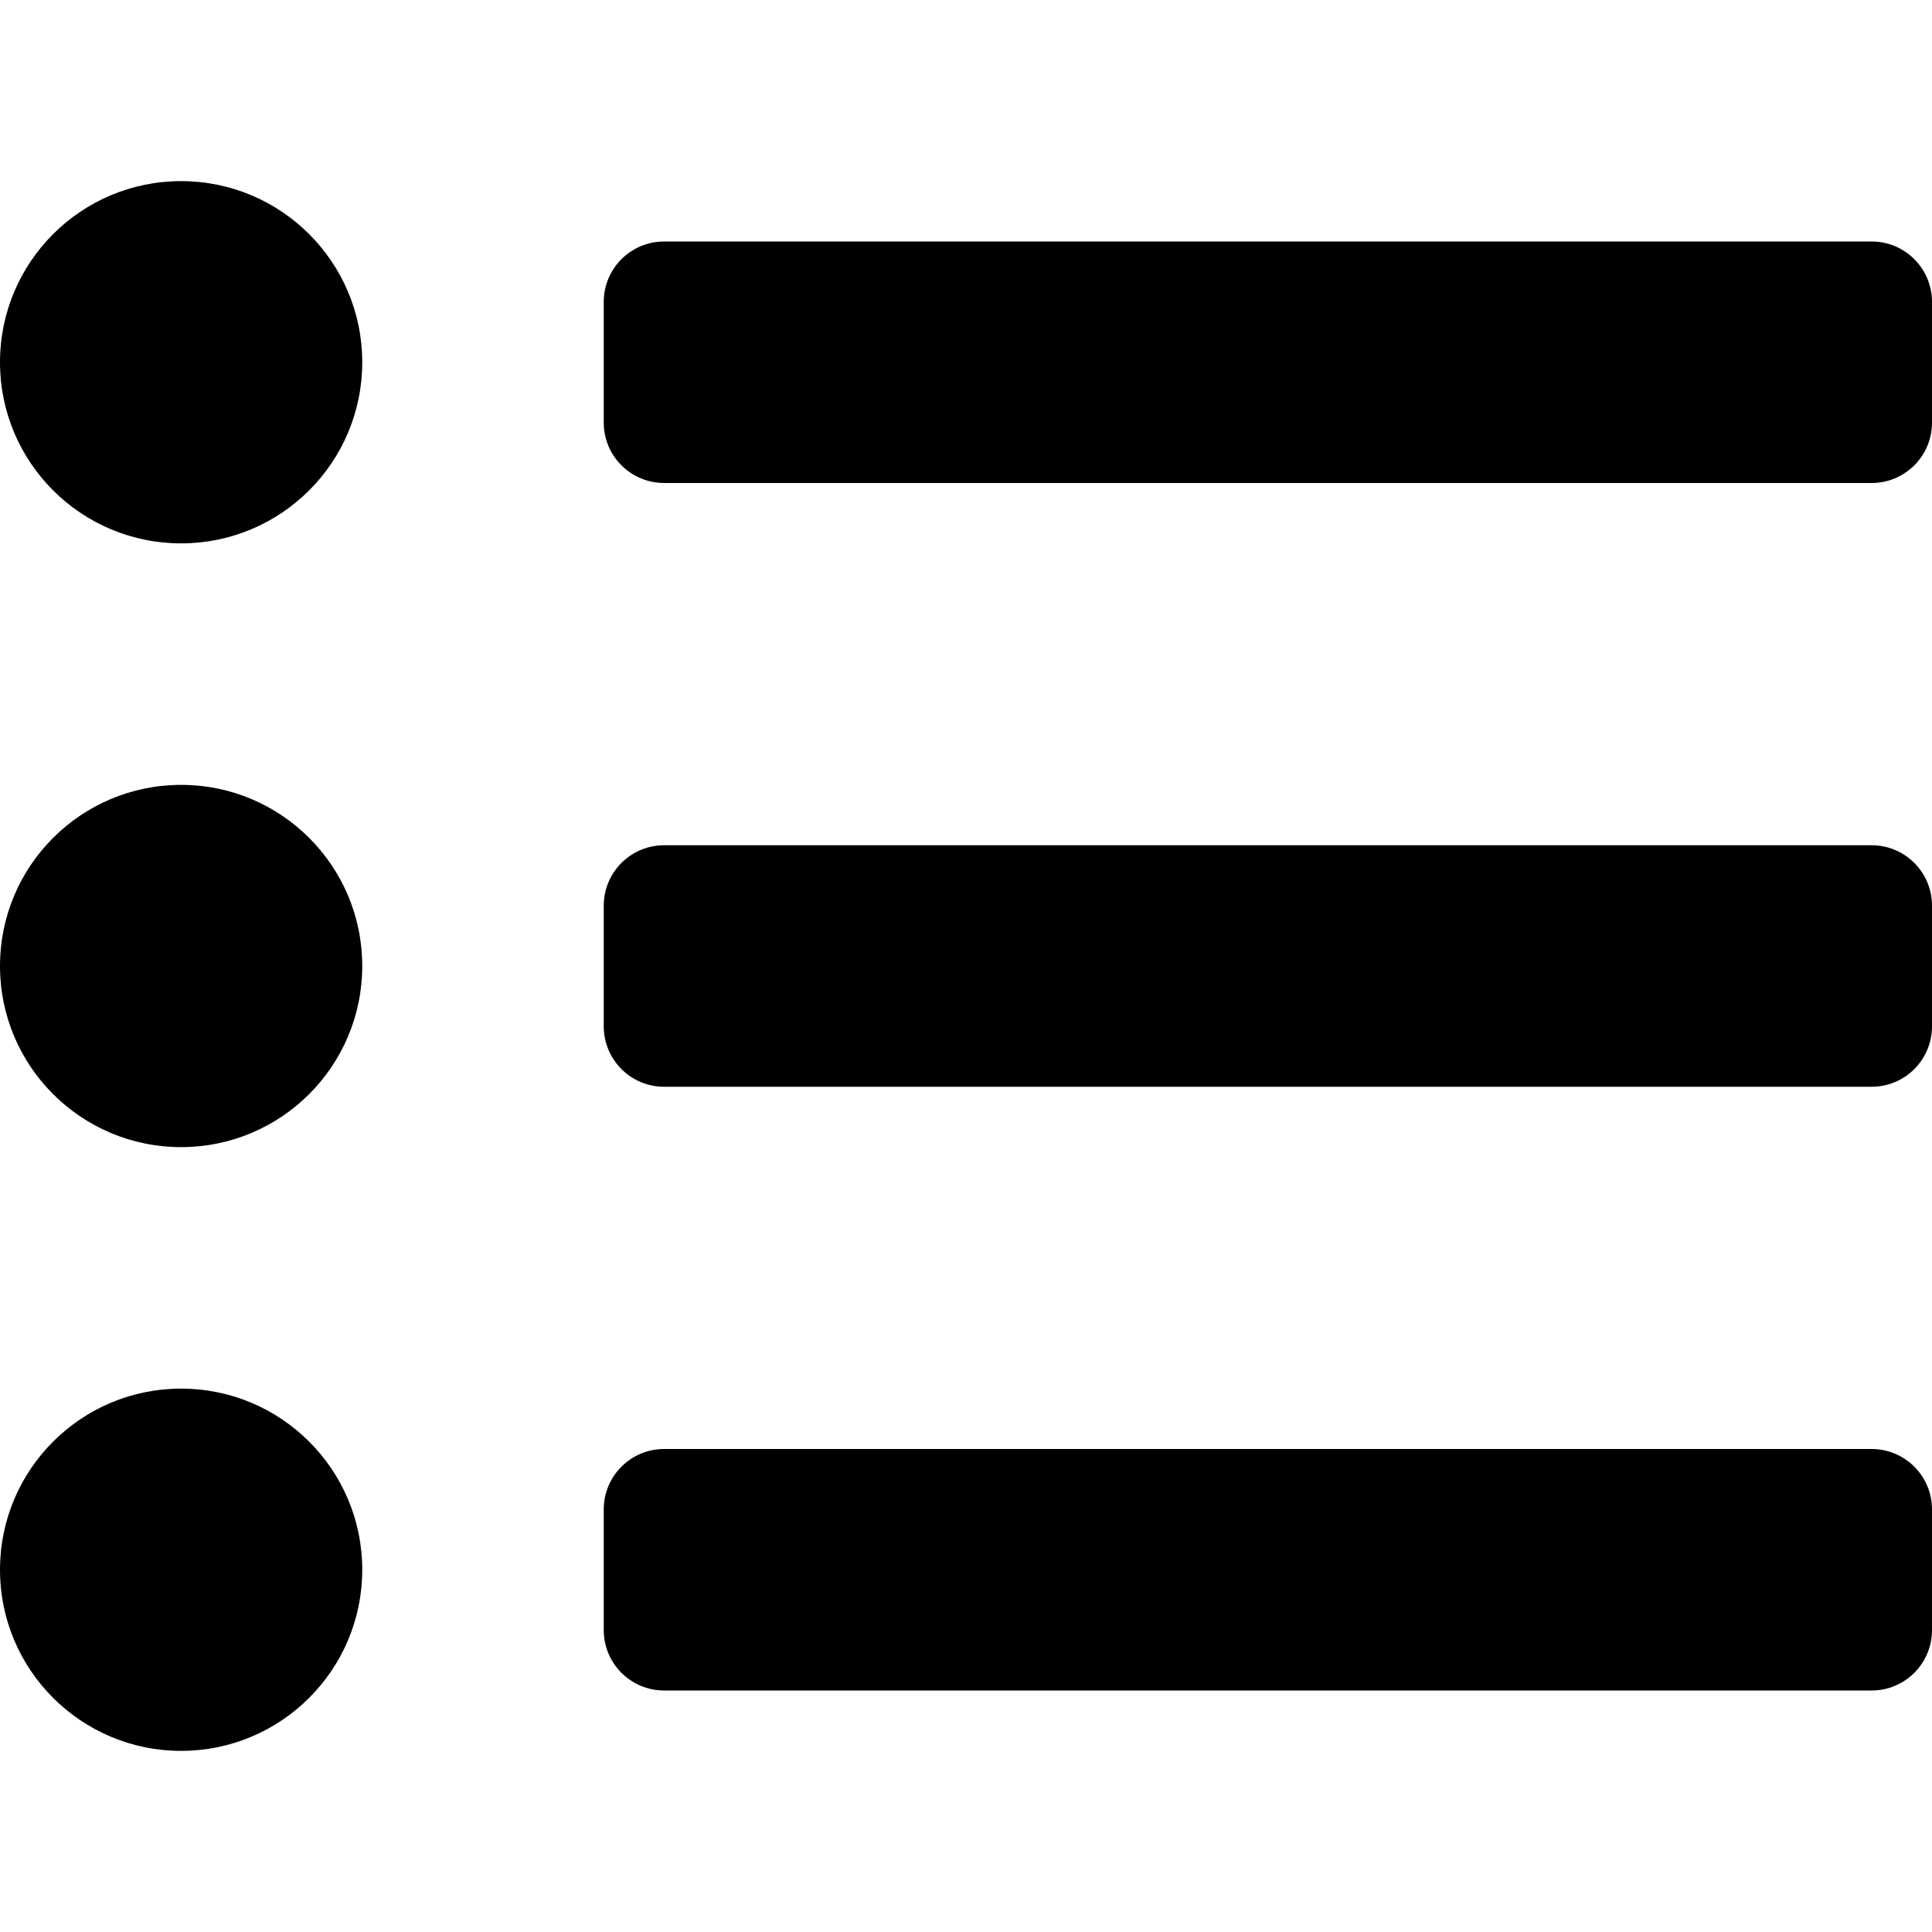
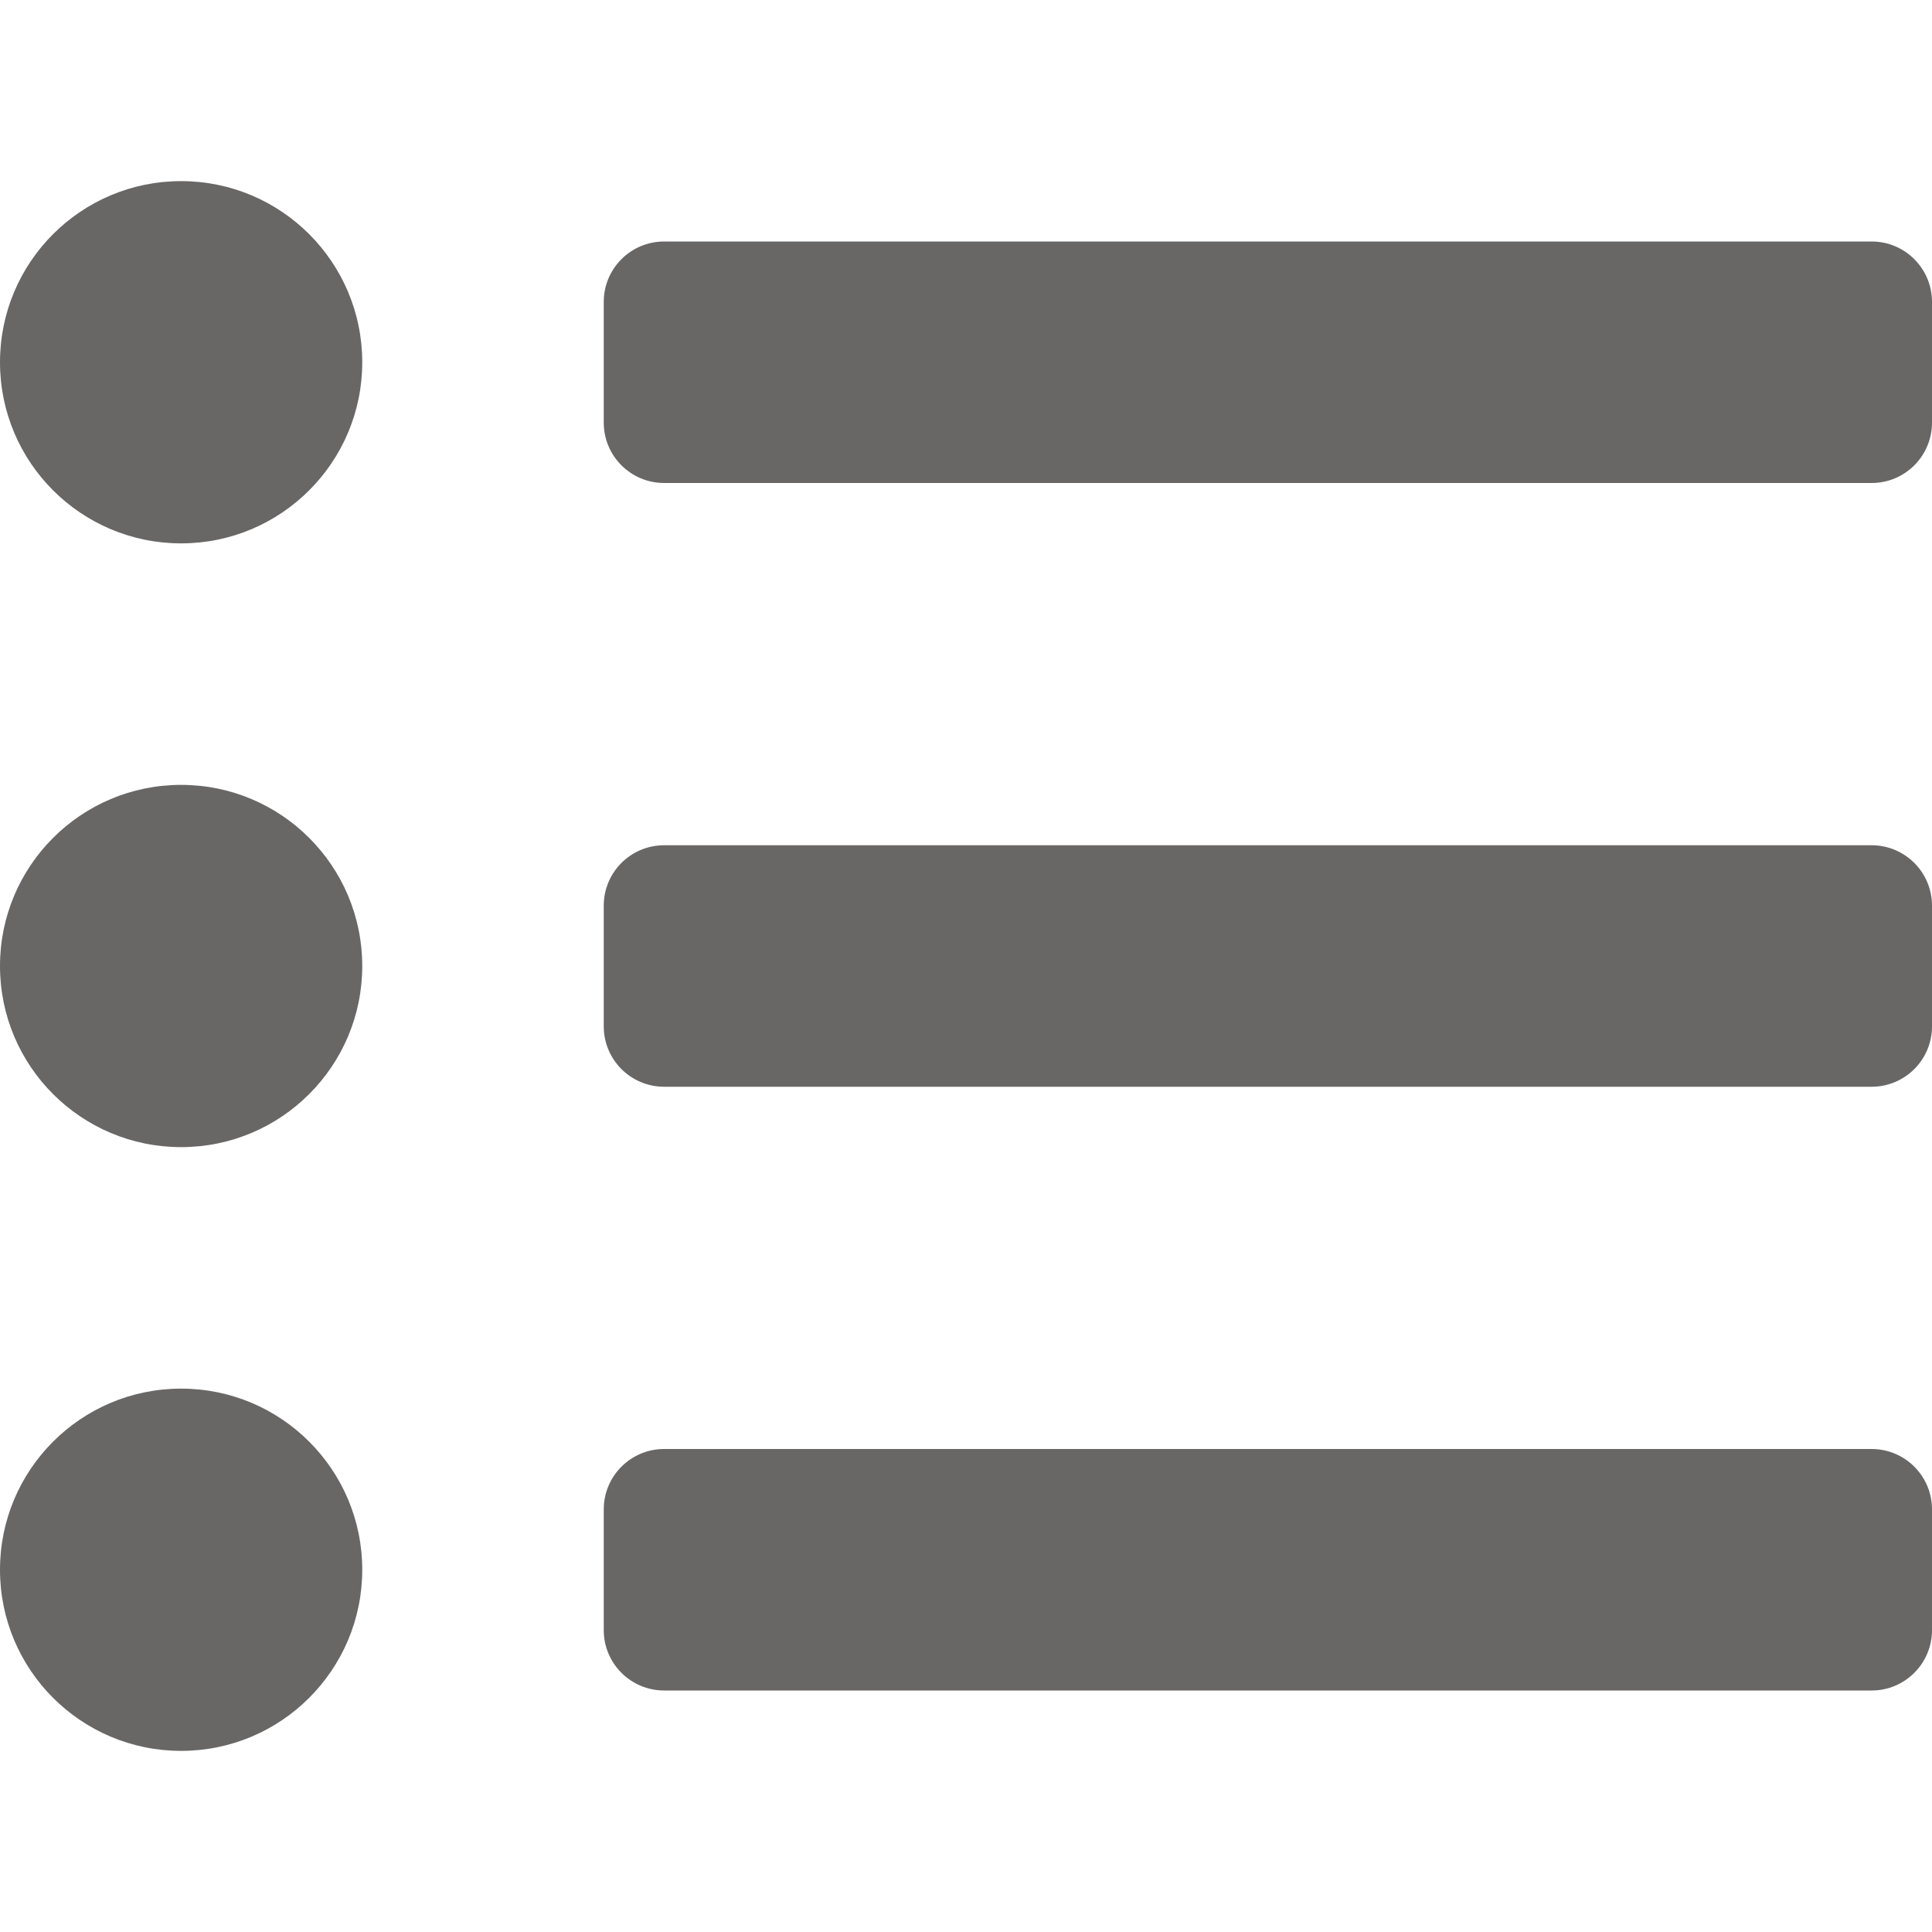
- <svg xmlns="http://www.w3.org/2000/svg" aria-hidden="true" focusable="false" data-prefix="fas" data-icon="list-ul" class="svg-inline--fa fa-list-ul fa-w-16" role="img" viewBox="0 0 512 512">
+ <svg xmlns="http://www.w3.org/2000/svg" aria-hidden="true" focusable="false" data-prefix="fas" style="color:#696766;" data-icon="list-ul" class="svg-inline--fa fa-list-ul fa-w-16" role="img" viewBox="0 0 512 512">
  <path fill="currentColor" d="M48 48a48 48 0 1 0 48 48 48 48 0 0 0-48-48zm0 160a48 48 0 1 0 48 48 48 48 0 0 0-48-48zm0 160a48 48 0 1 0 48 48 48 48 0 0 0-48-48zm448 16H176a16 16 0 0 0-16 16v32a16 16 0 0 0 16 16h320a16 16 0 0 0 16-16v-32a16 16 0 0 0-16-16zm0-320H176a16 16 0 0 0-16 16v32a16 16 0 0 0 16 16h320a16 16 0 0 0 16-16V80a16 16 0 0 0-16-16zm0 160H176a16 16 0 0 0-16 16v32a16 16 0 0 0 16 16h320a16 16 0 0 0 16-16v-32a16 16 0 0 0-16-16z" />
</svg>
